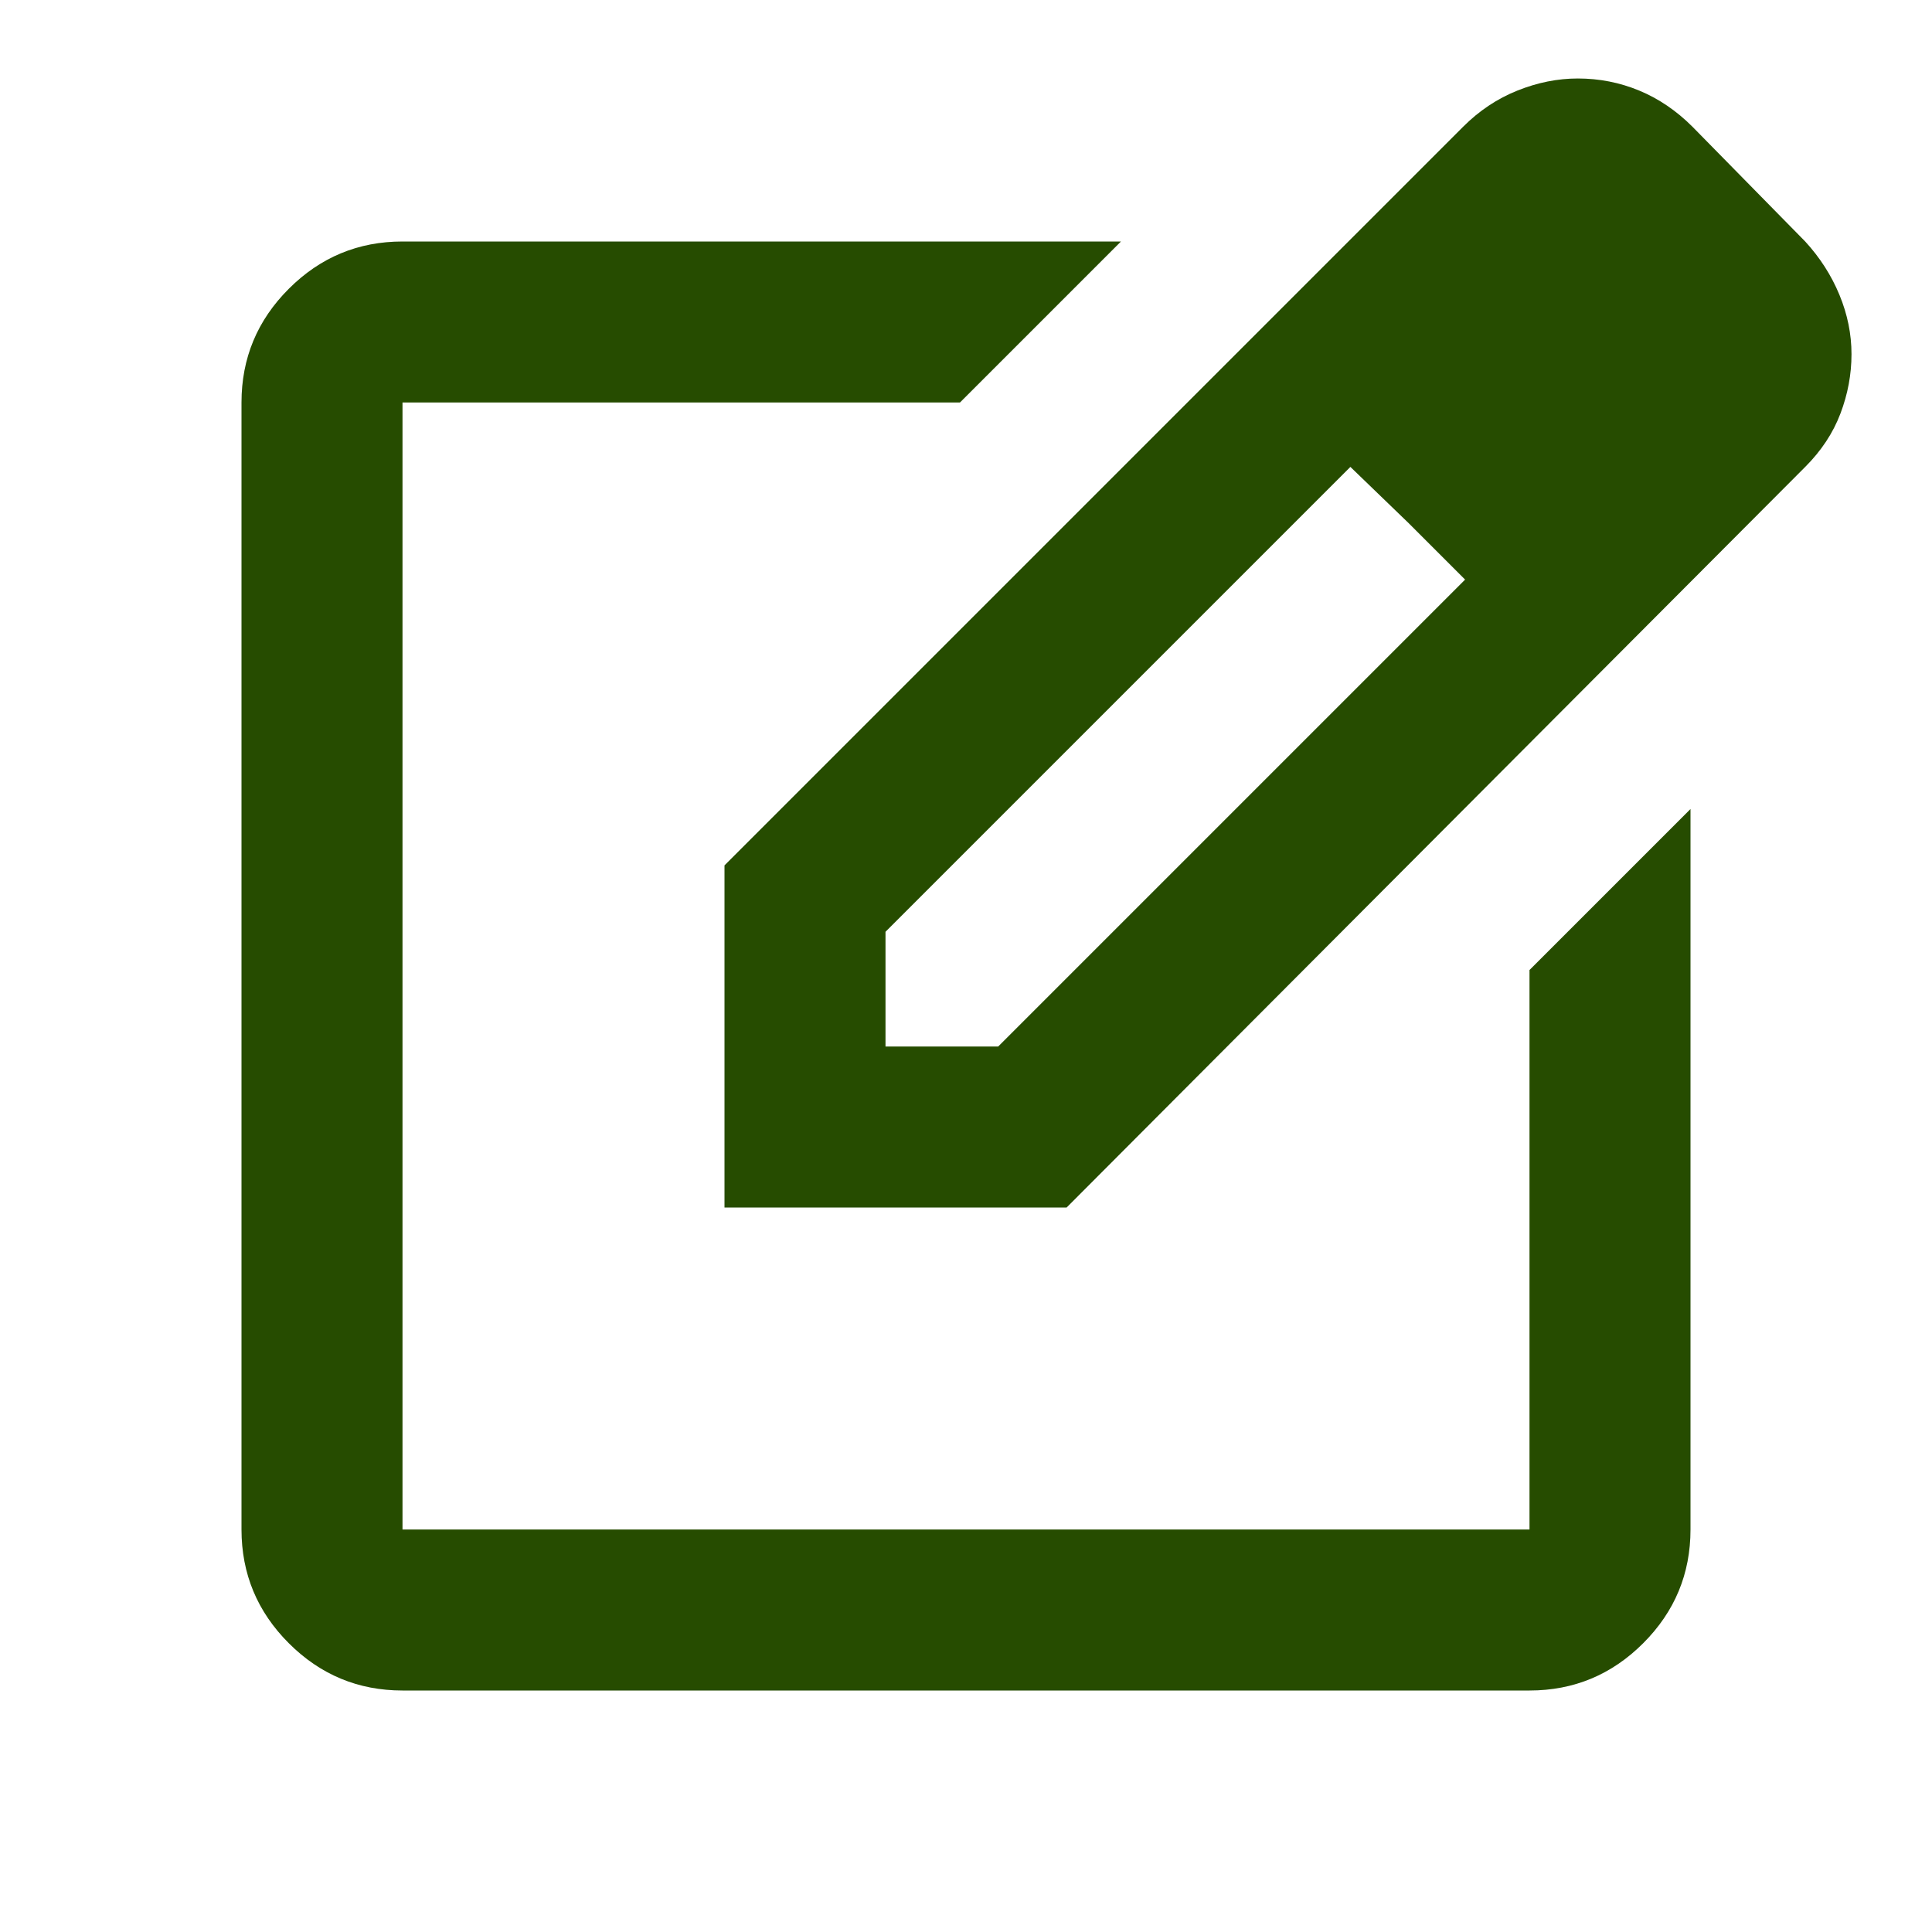
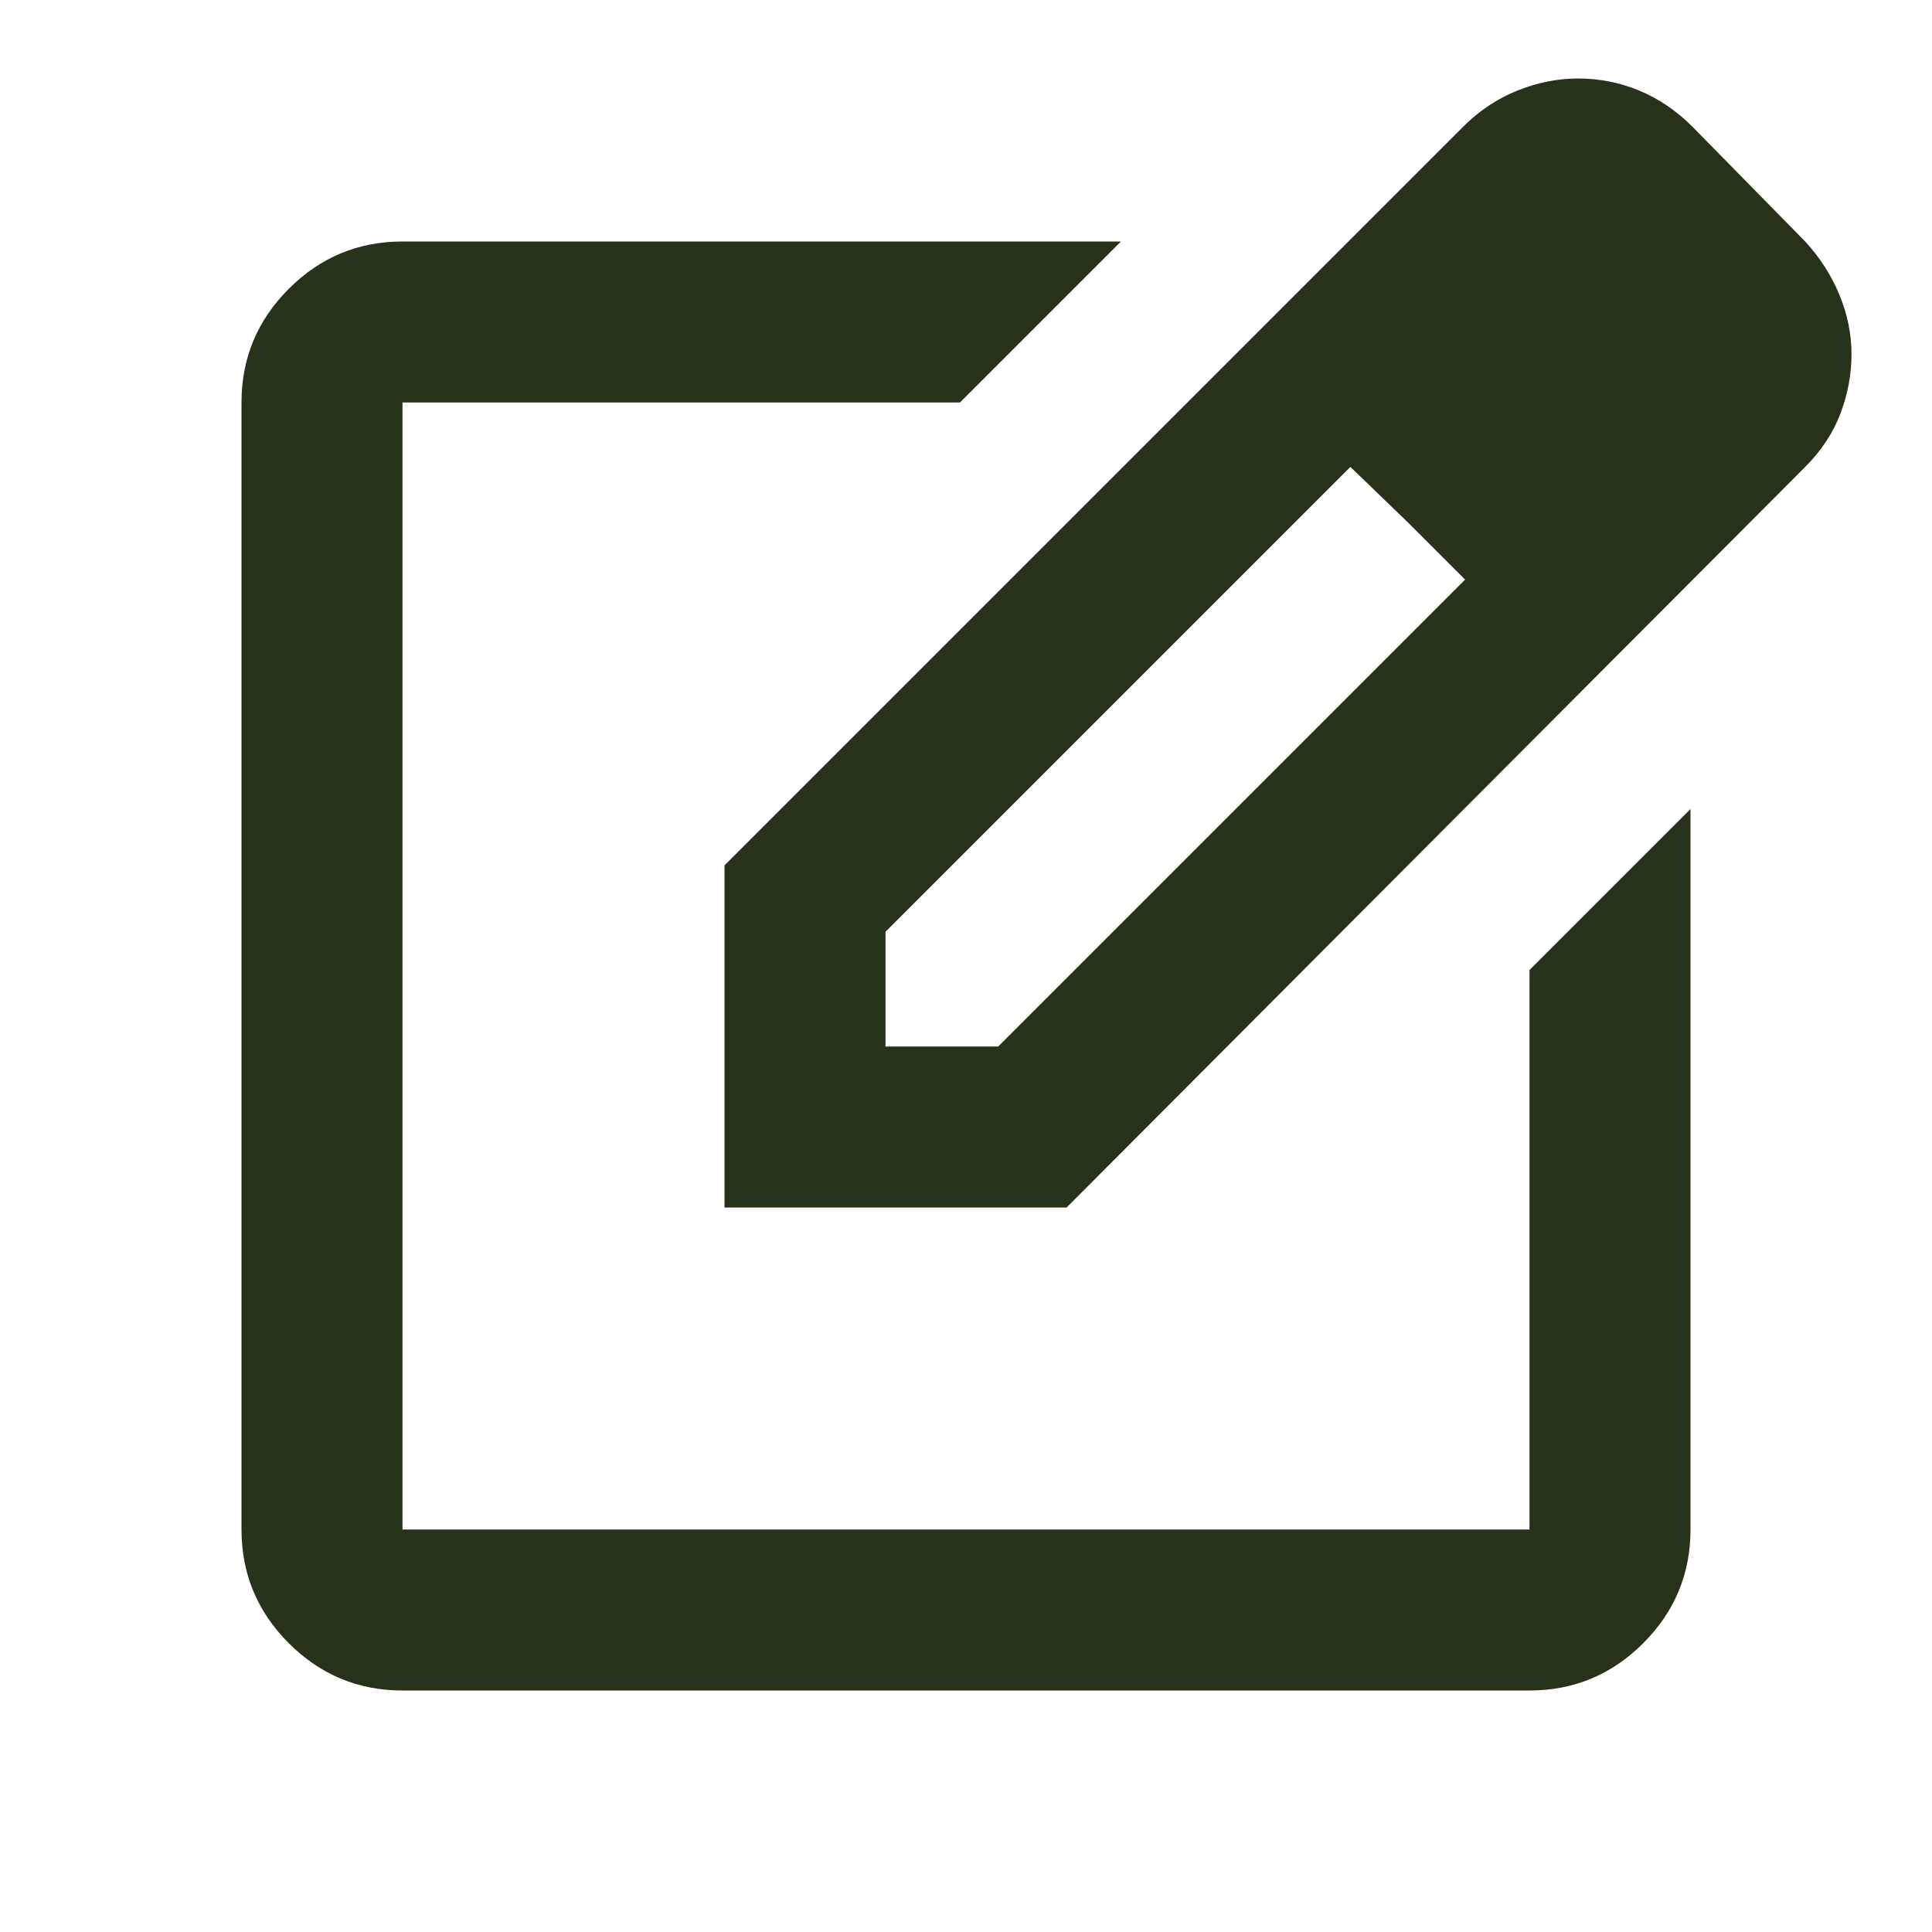
- <svg xmlns="http://www.w3.org/2000/svg" height="24px" viewBox="0 -960 960 960" width="24px" fill="#264c00">
+ <svg xmlns="http://www.w3.org/2000/svg" height="24px" viewBox="0 -960 960 960" width="24px" fill="#26331a">
  <path d="M200-120q-33 0-56.5-23.5T120-200v-560q0-33 23.5-56.5T200-840h357l-80 80H200v560h560v-278l80-80v358q0 33-23.5 56.5T760-120H200Zm280-360ZM360-360v-170l367-367q12-12 27-18t30-6q16 0 30.5 6t26.5 18l56 57q11 12 17 26.5t6 29.5q0 15-5.5 29.5T897-728L530-360H360Zm481-424-56-56 56 56ZM440-440h56l232-232-28-28-29-28-231 231v57Zm260-260-29-28 29 28 28 28-28-28Z" />
</svg>
